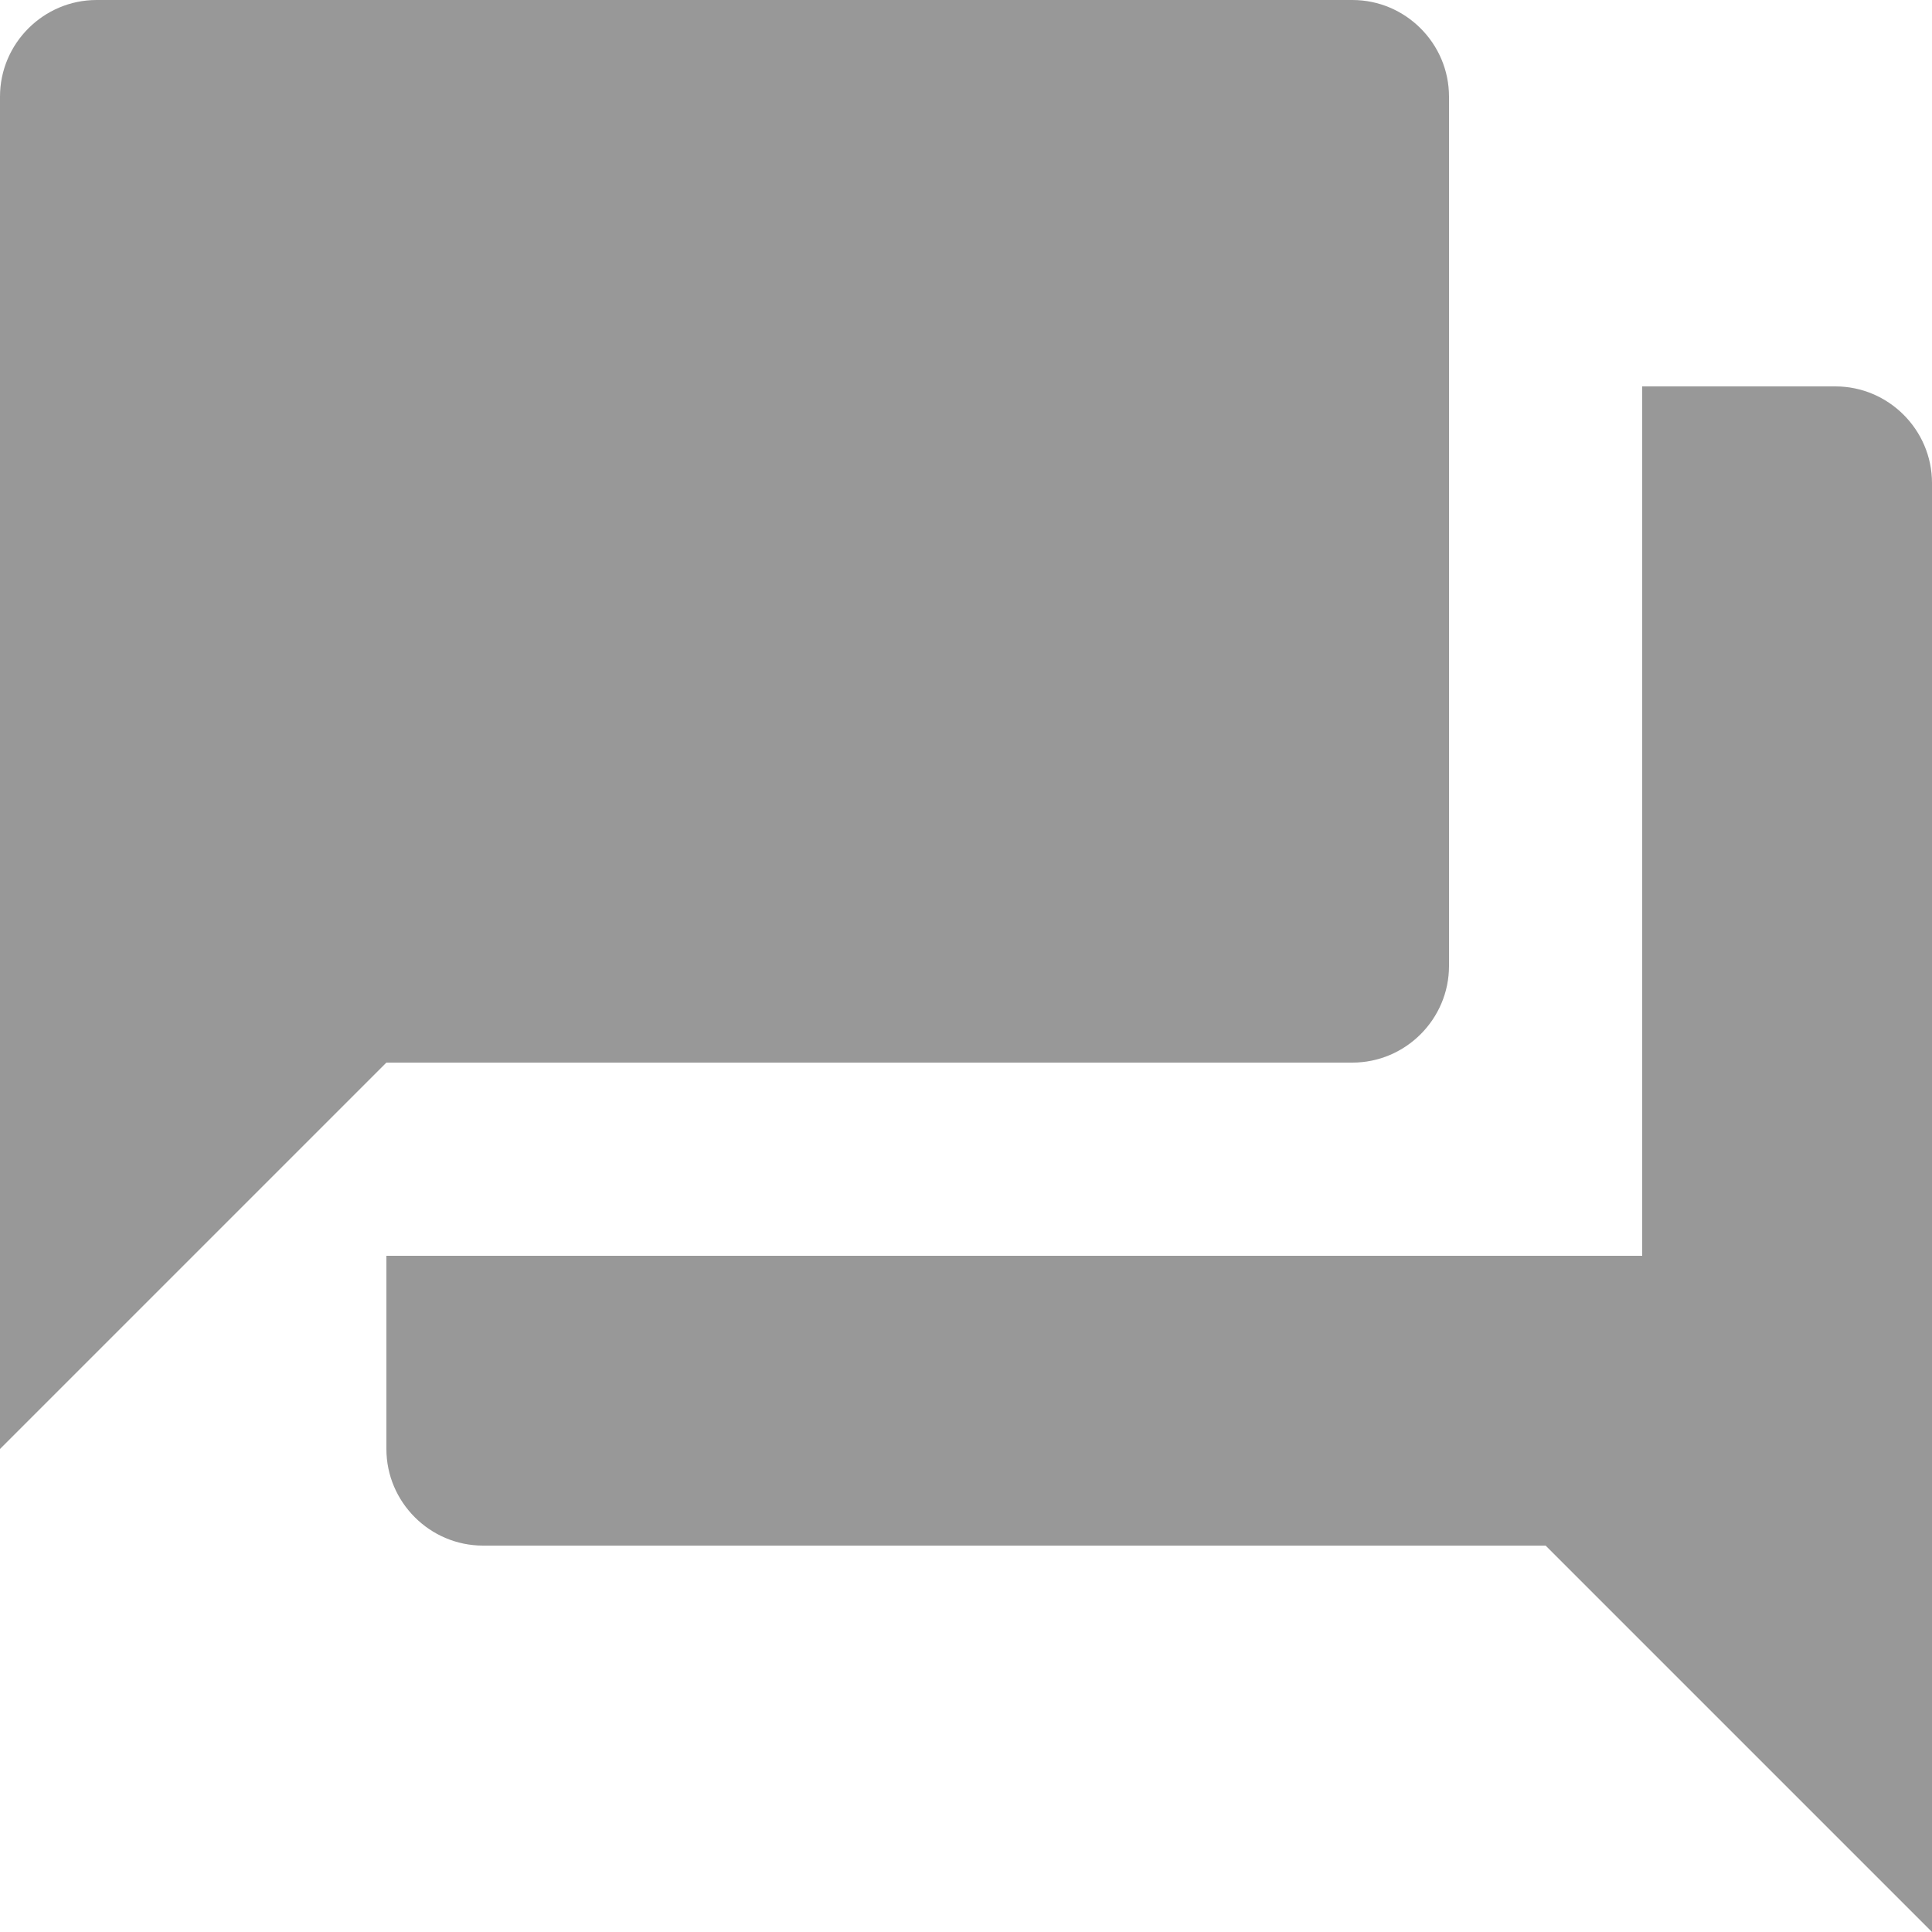
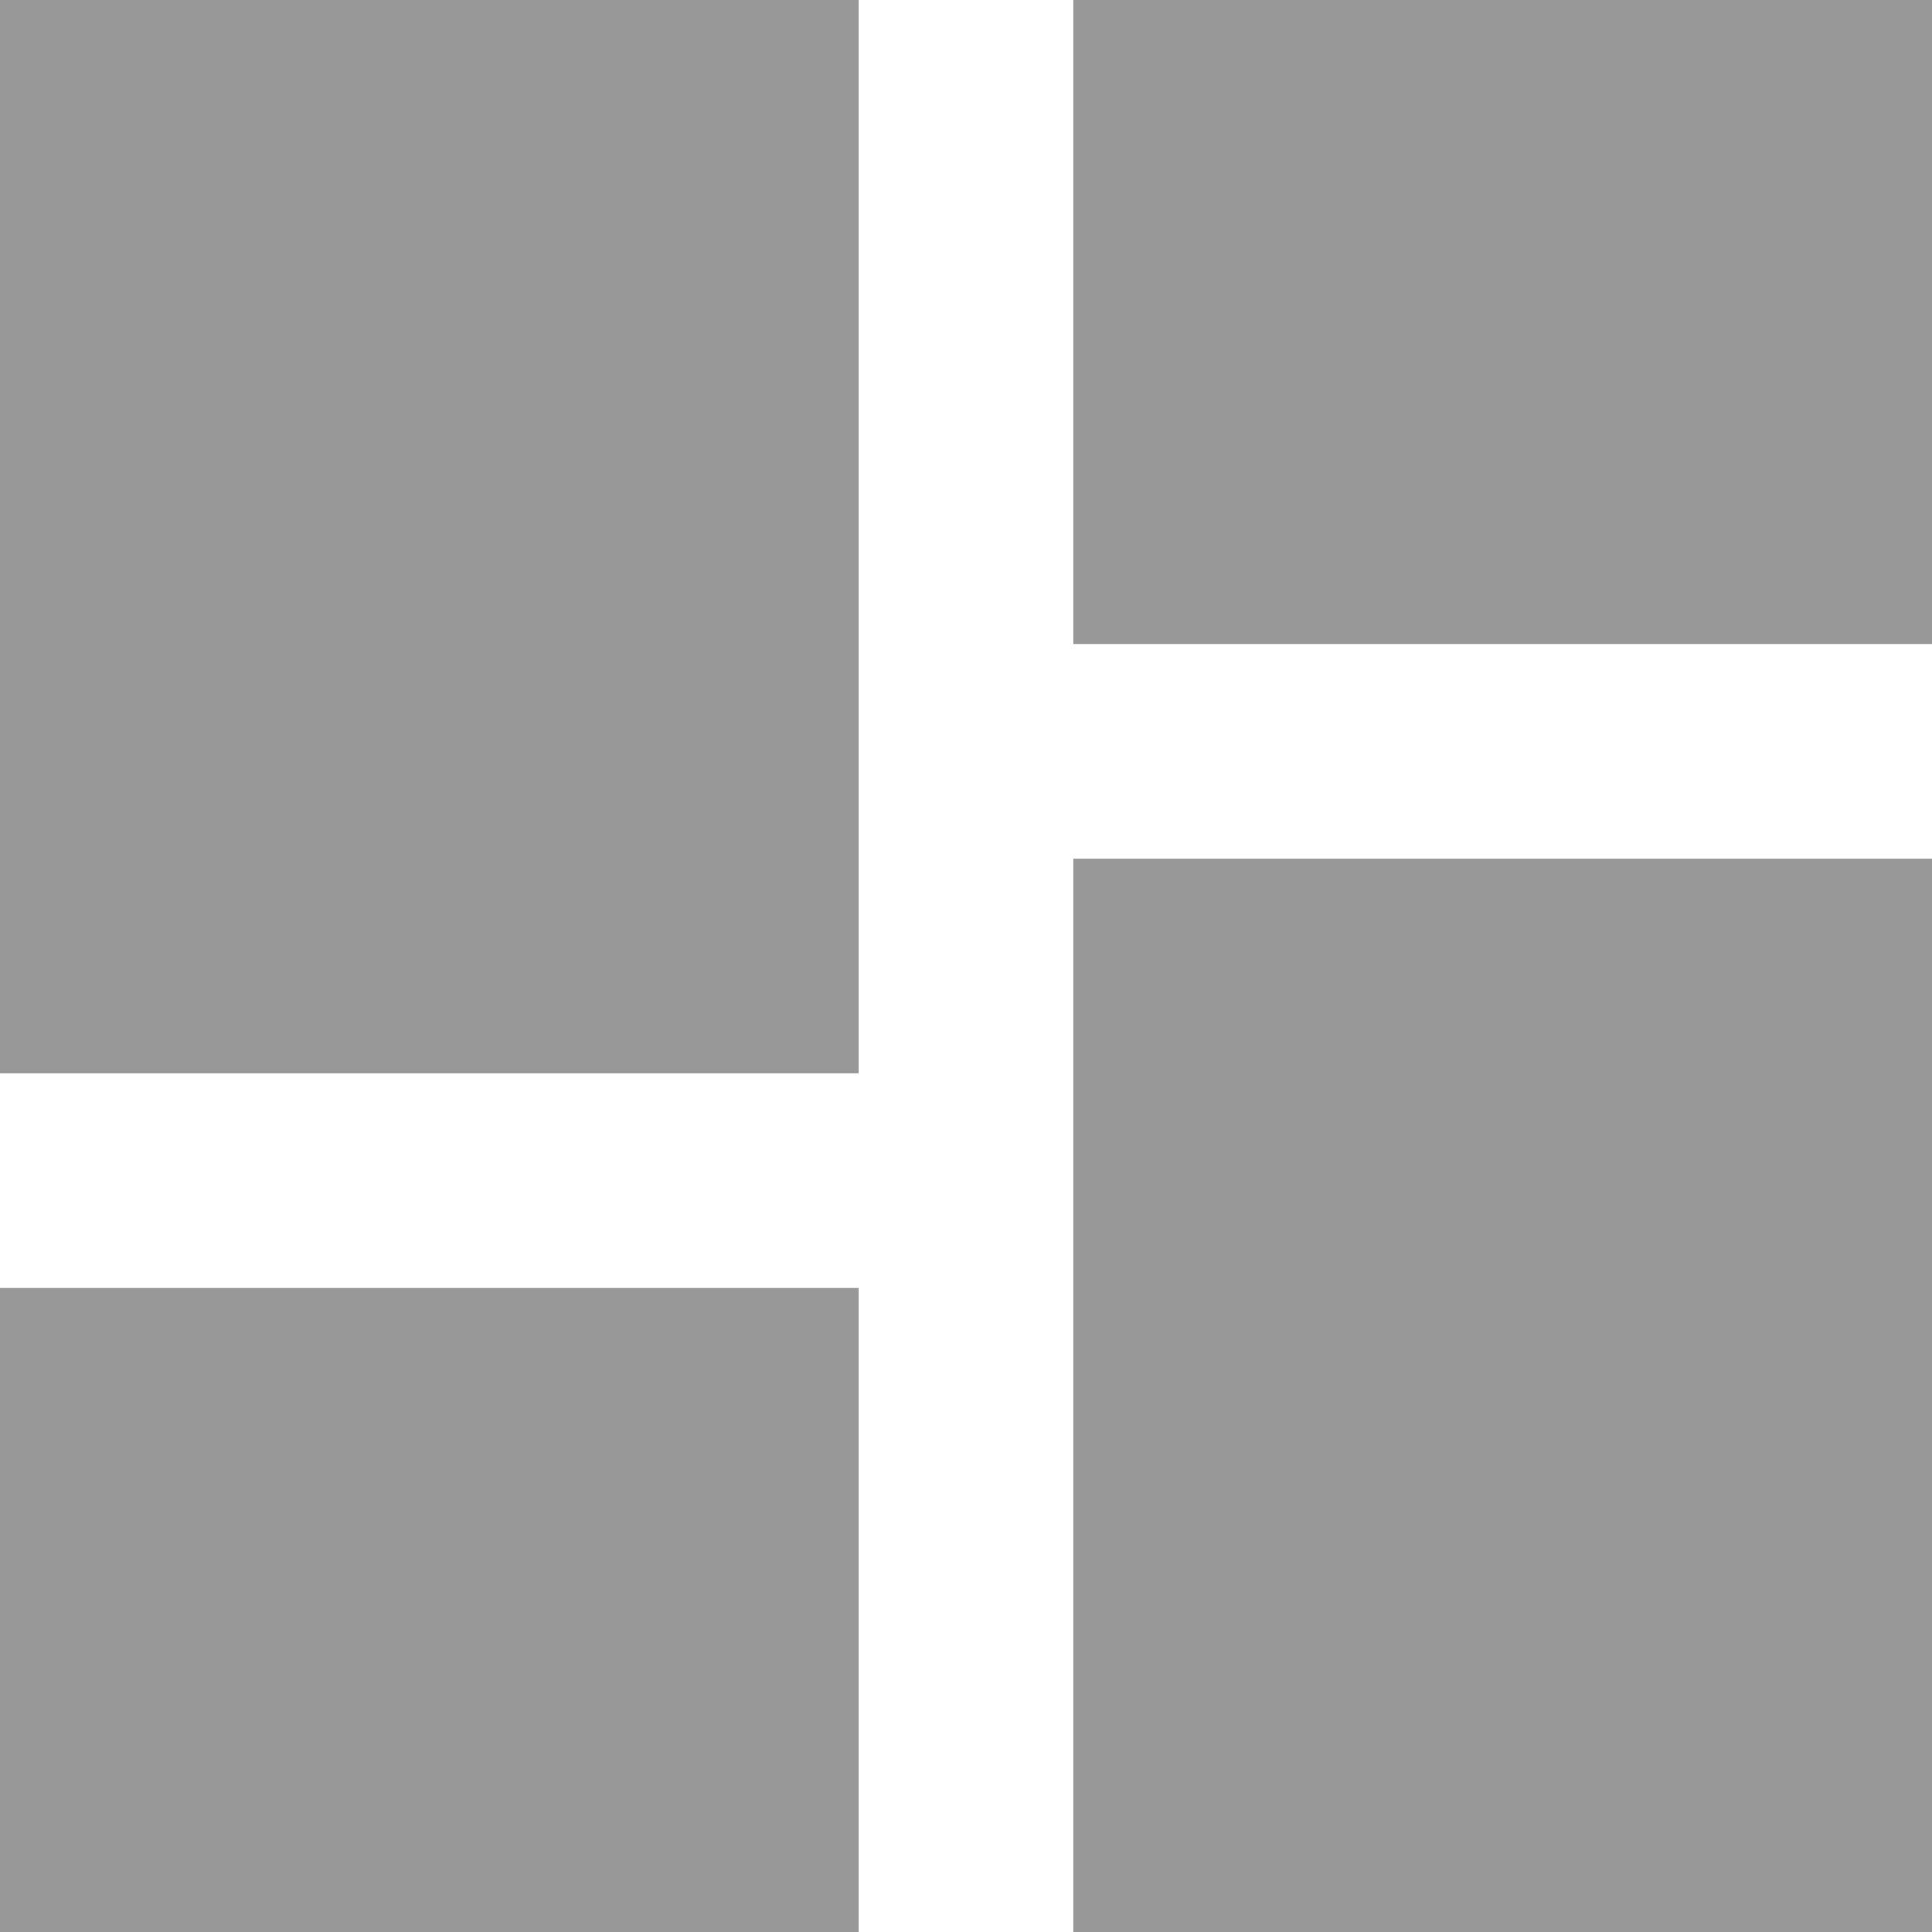
<svg xmlns="http://www.w3.org/2000/svg" width="20" height="20" viewBox="0 0 20 20" fill="none">
-   <path d="M19 4H17V13H4V15C4 15.55 4.45 16 5 16H16L20 20V5C20 4.45 19.55 4 19 4ZM15 10V1C15 0.45 14.55 0 14 0H1C0.45 0 0 0.45 0 1V15L4 11H14C14.55 11 15 10.55 15 10Z" fill="#989898" />
+   <path d="M0 11.111H8.889V0H0V11.111ZM0 20H8.889V13.333H0V20ZM11.111 20H20V8.889H11.111V20ZM11.111 0V6.667H20V0H11.111Z" fill="#989898" />
</svg>
